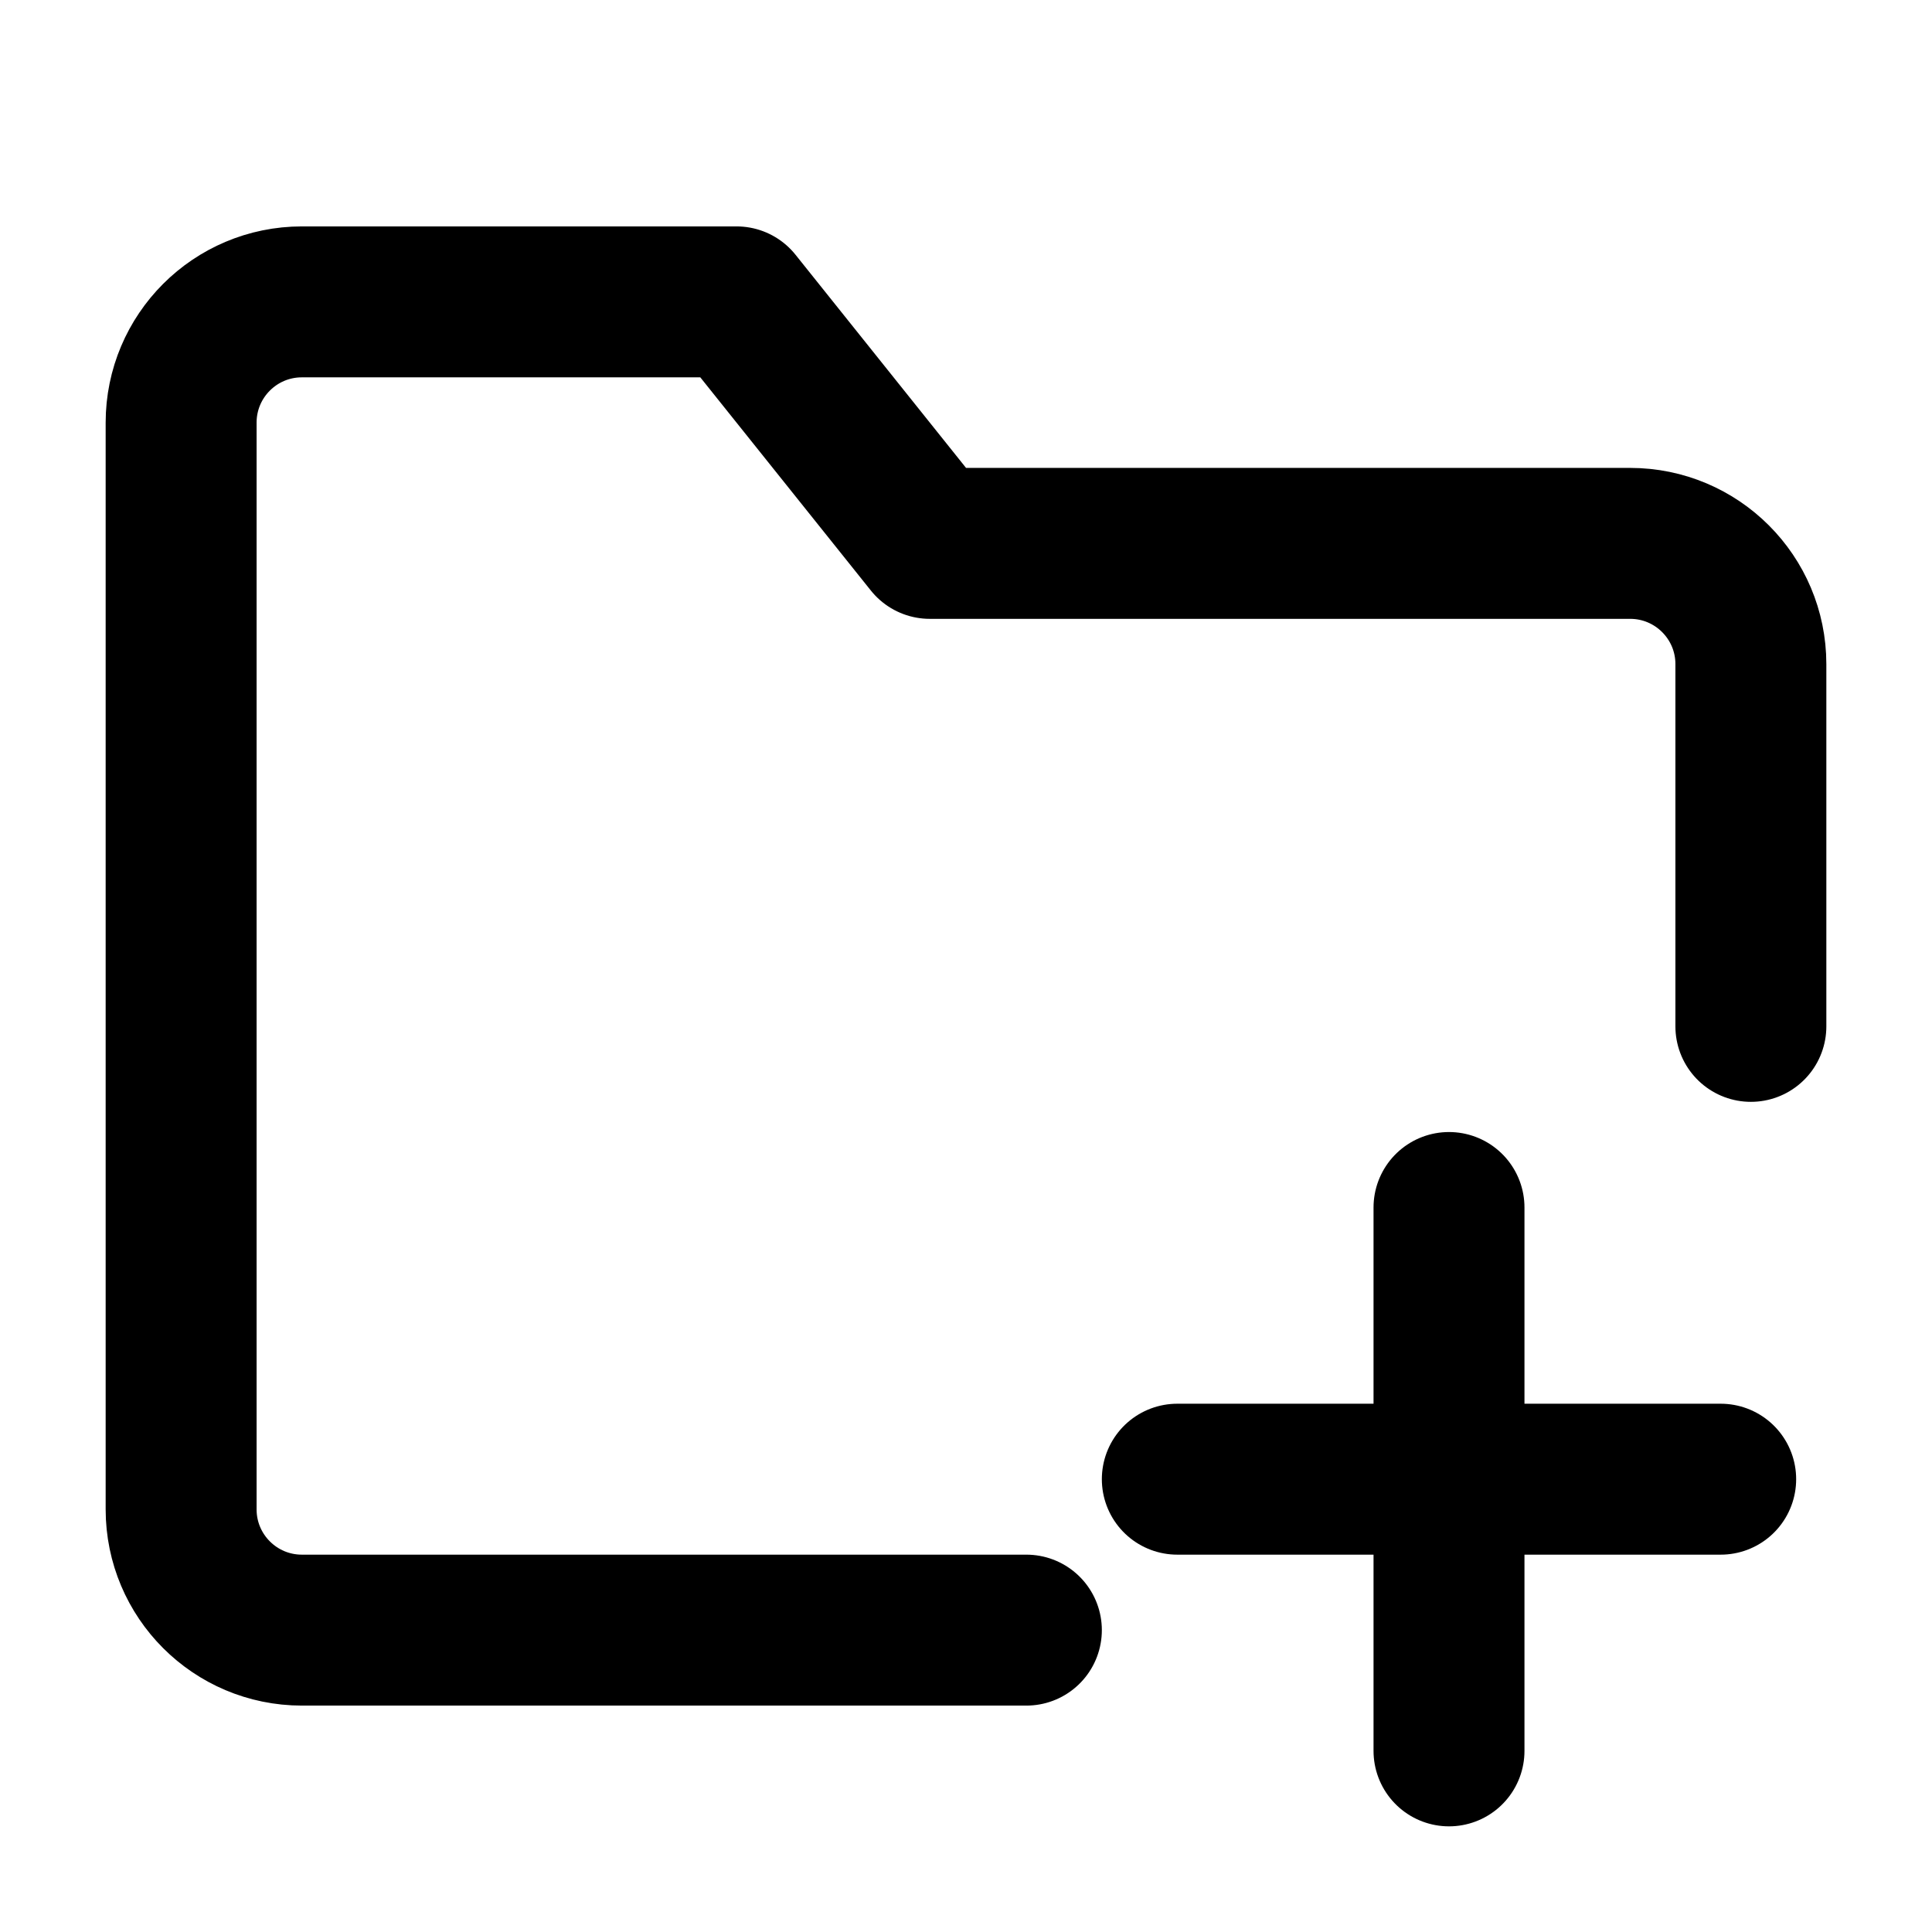
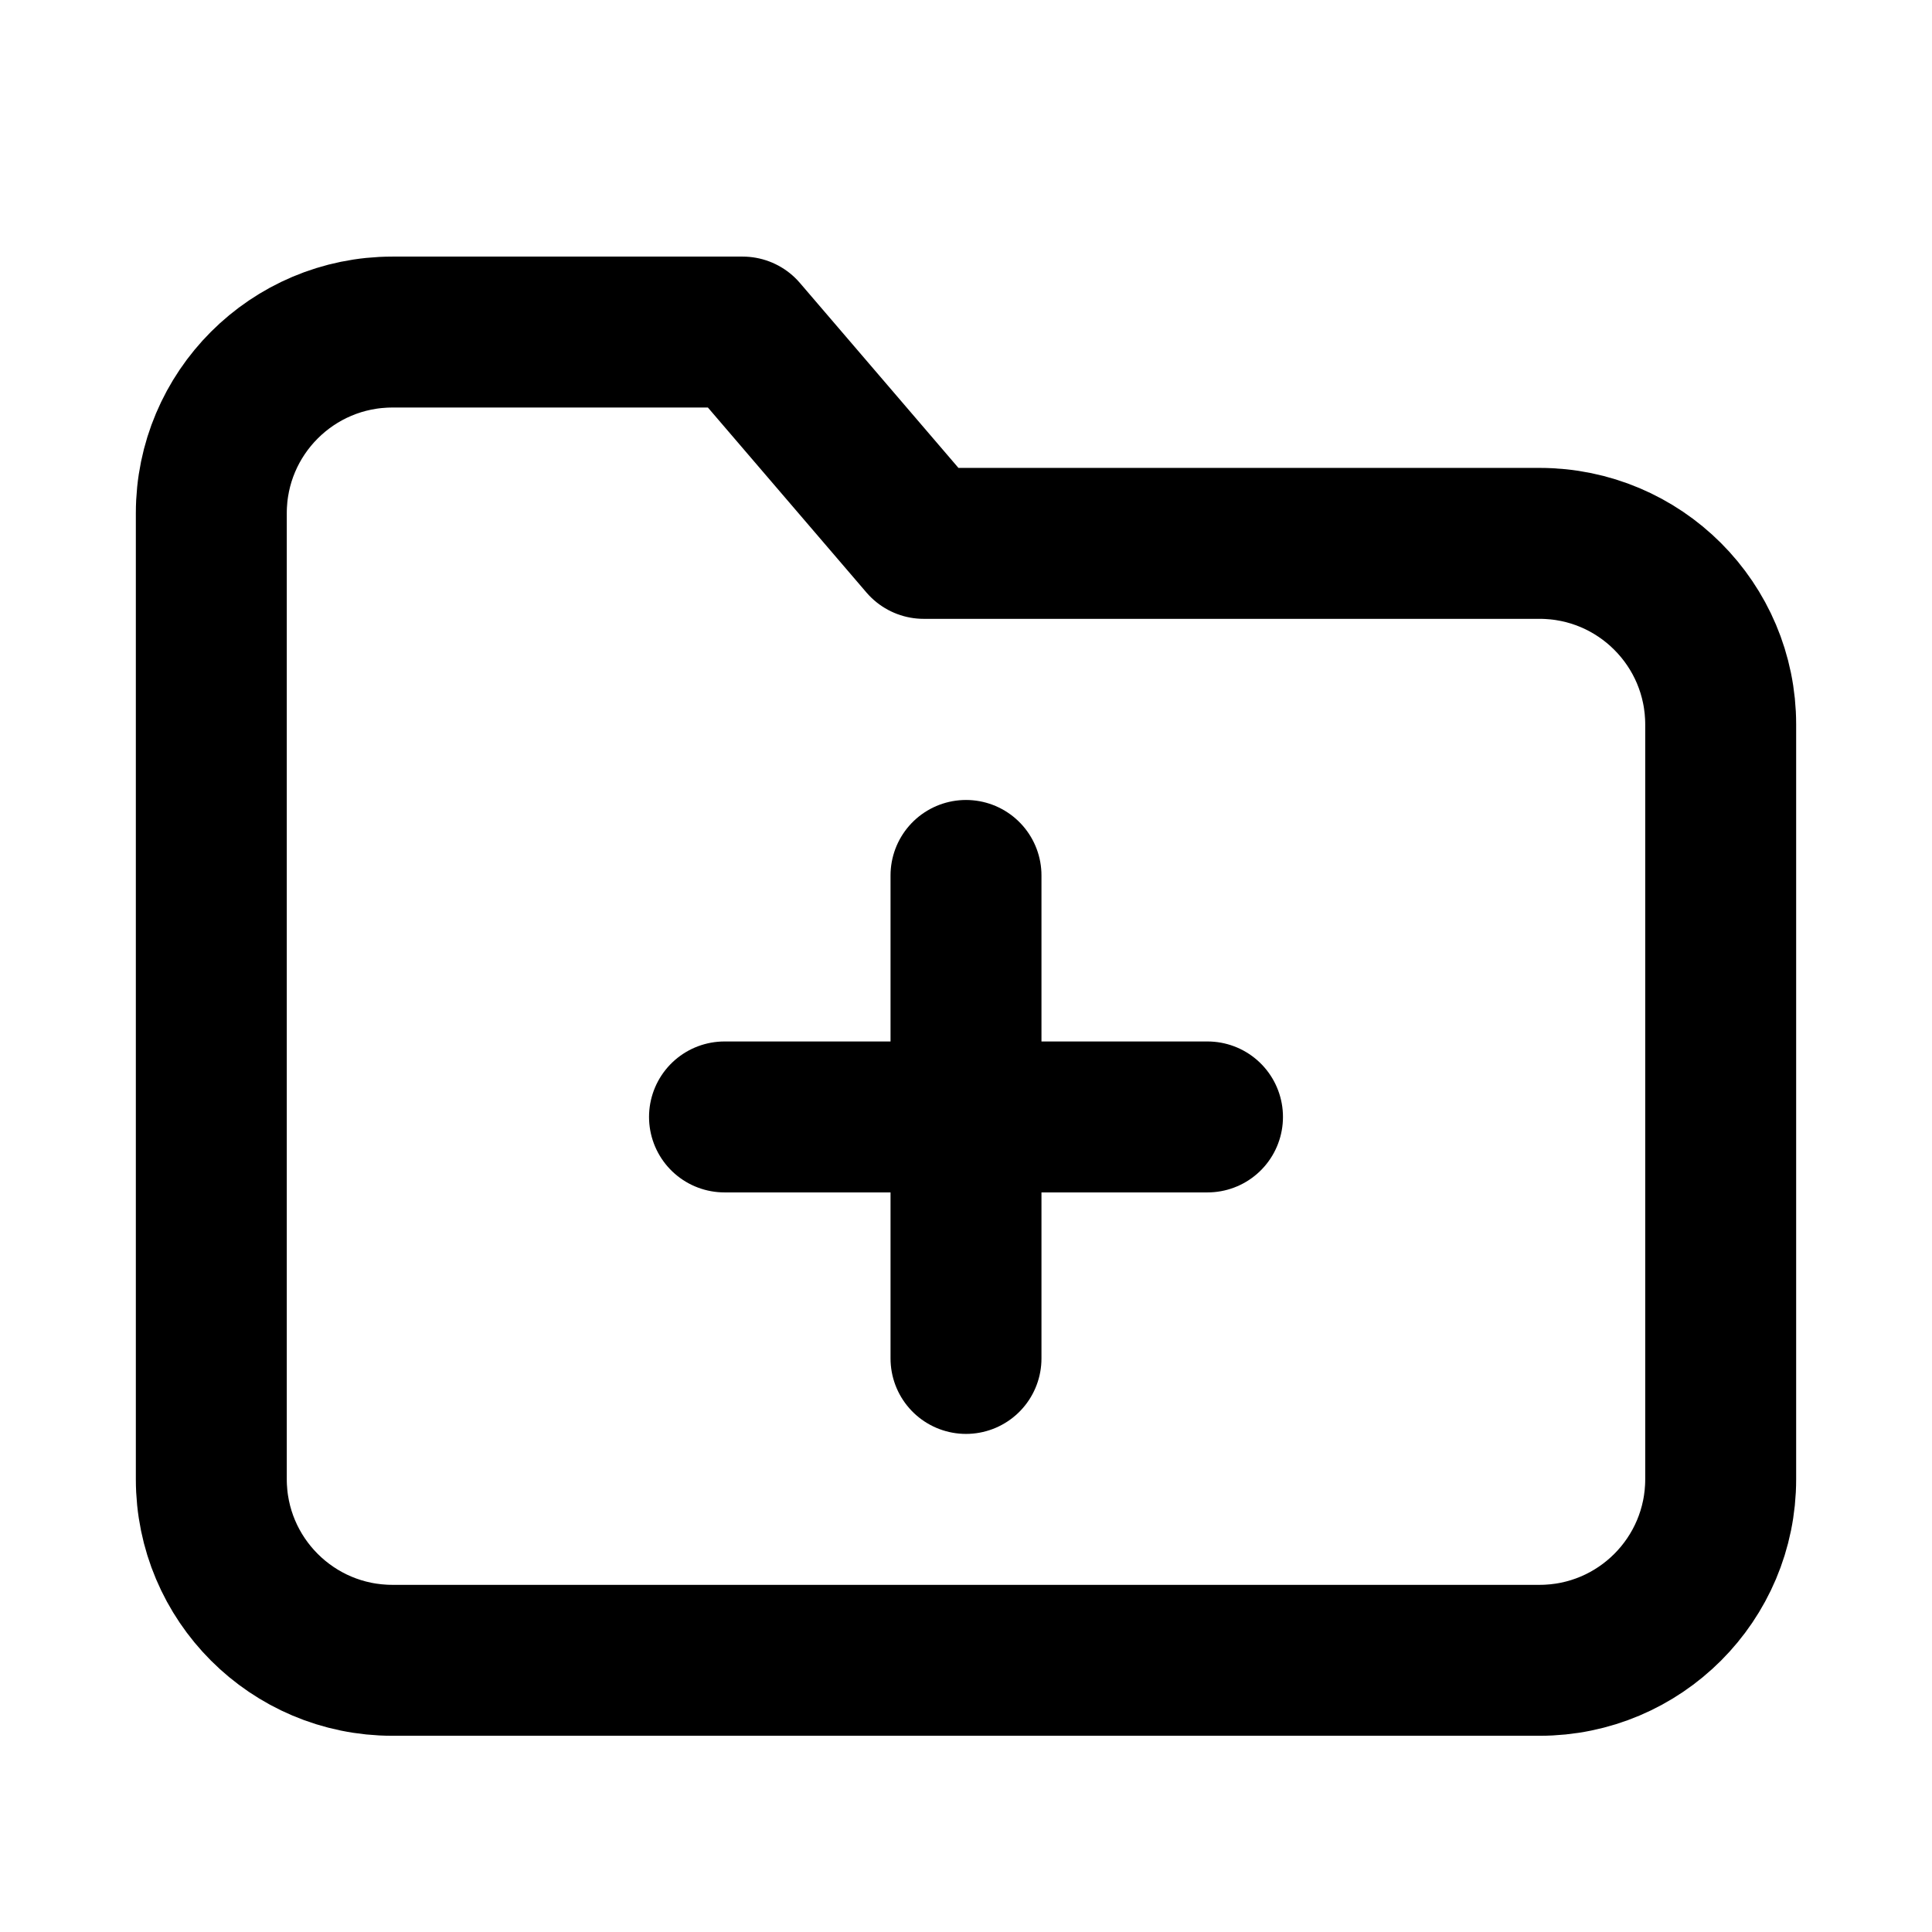
<svg xmlns="http://www.w3.org/2000/svg" width="16" height="16" viewBox="0 0 16 16" fill="none" stroke="#000" stroke-width="1.25" stroke-linecap="round" stroke-linejoin="round">
-   <path d="M8.5 13.5h-6a1 1 0 0 1-1-1v-9a1 1 0 0 1 1-1h3.6l1.6 2h5.8a1 1 0 0 1 1 1v3" />
-   <path d="M12 10v4.5M9.75 12.25h4.5" />
+   <path d="M1.75 4.25a1.5 1.5 0 0 1 1.5-1.5h2.9l1.5 1.75h5.1a1.5 1.5 0 0 1 1.5 1.5v6.25a1.5 1.5 0 0 1-1.5 1.5h-9.5a1.5 1.5 0 0 1-1.5-1.5z" />
+   <path d="M8 7.25v4M6 9.25h4" />
</svg>
